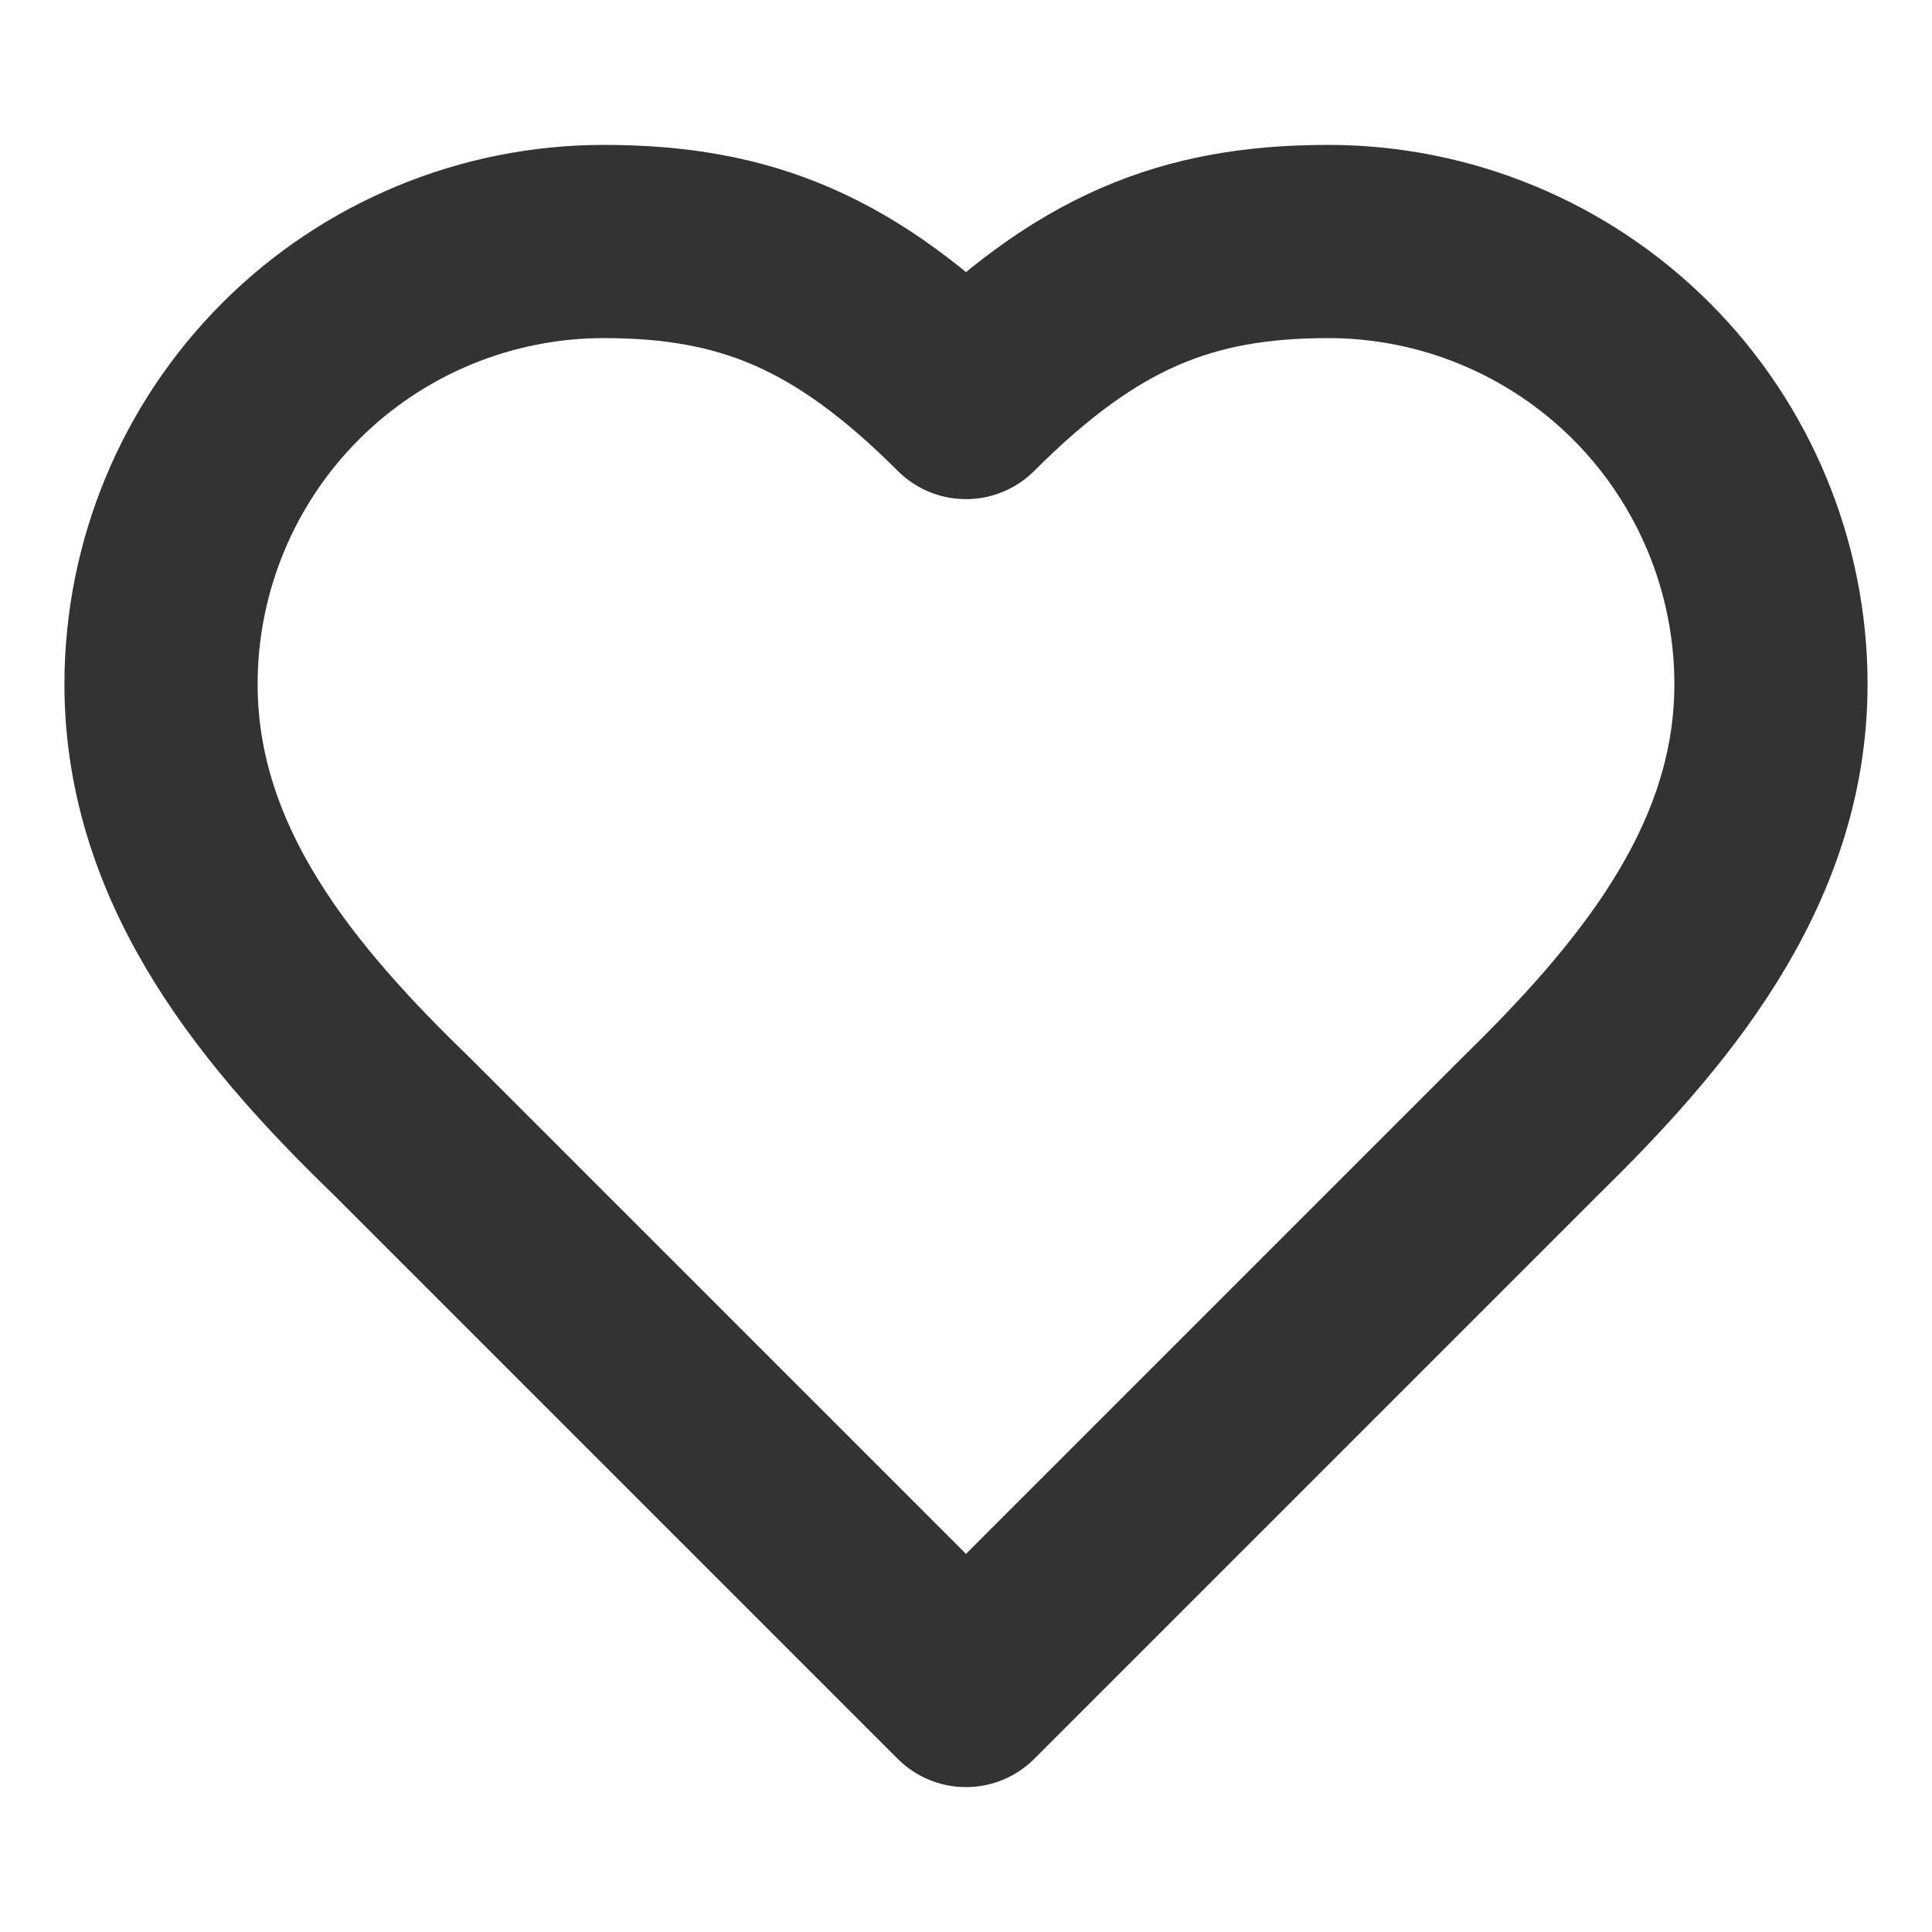
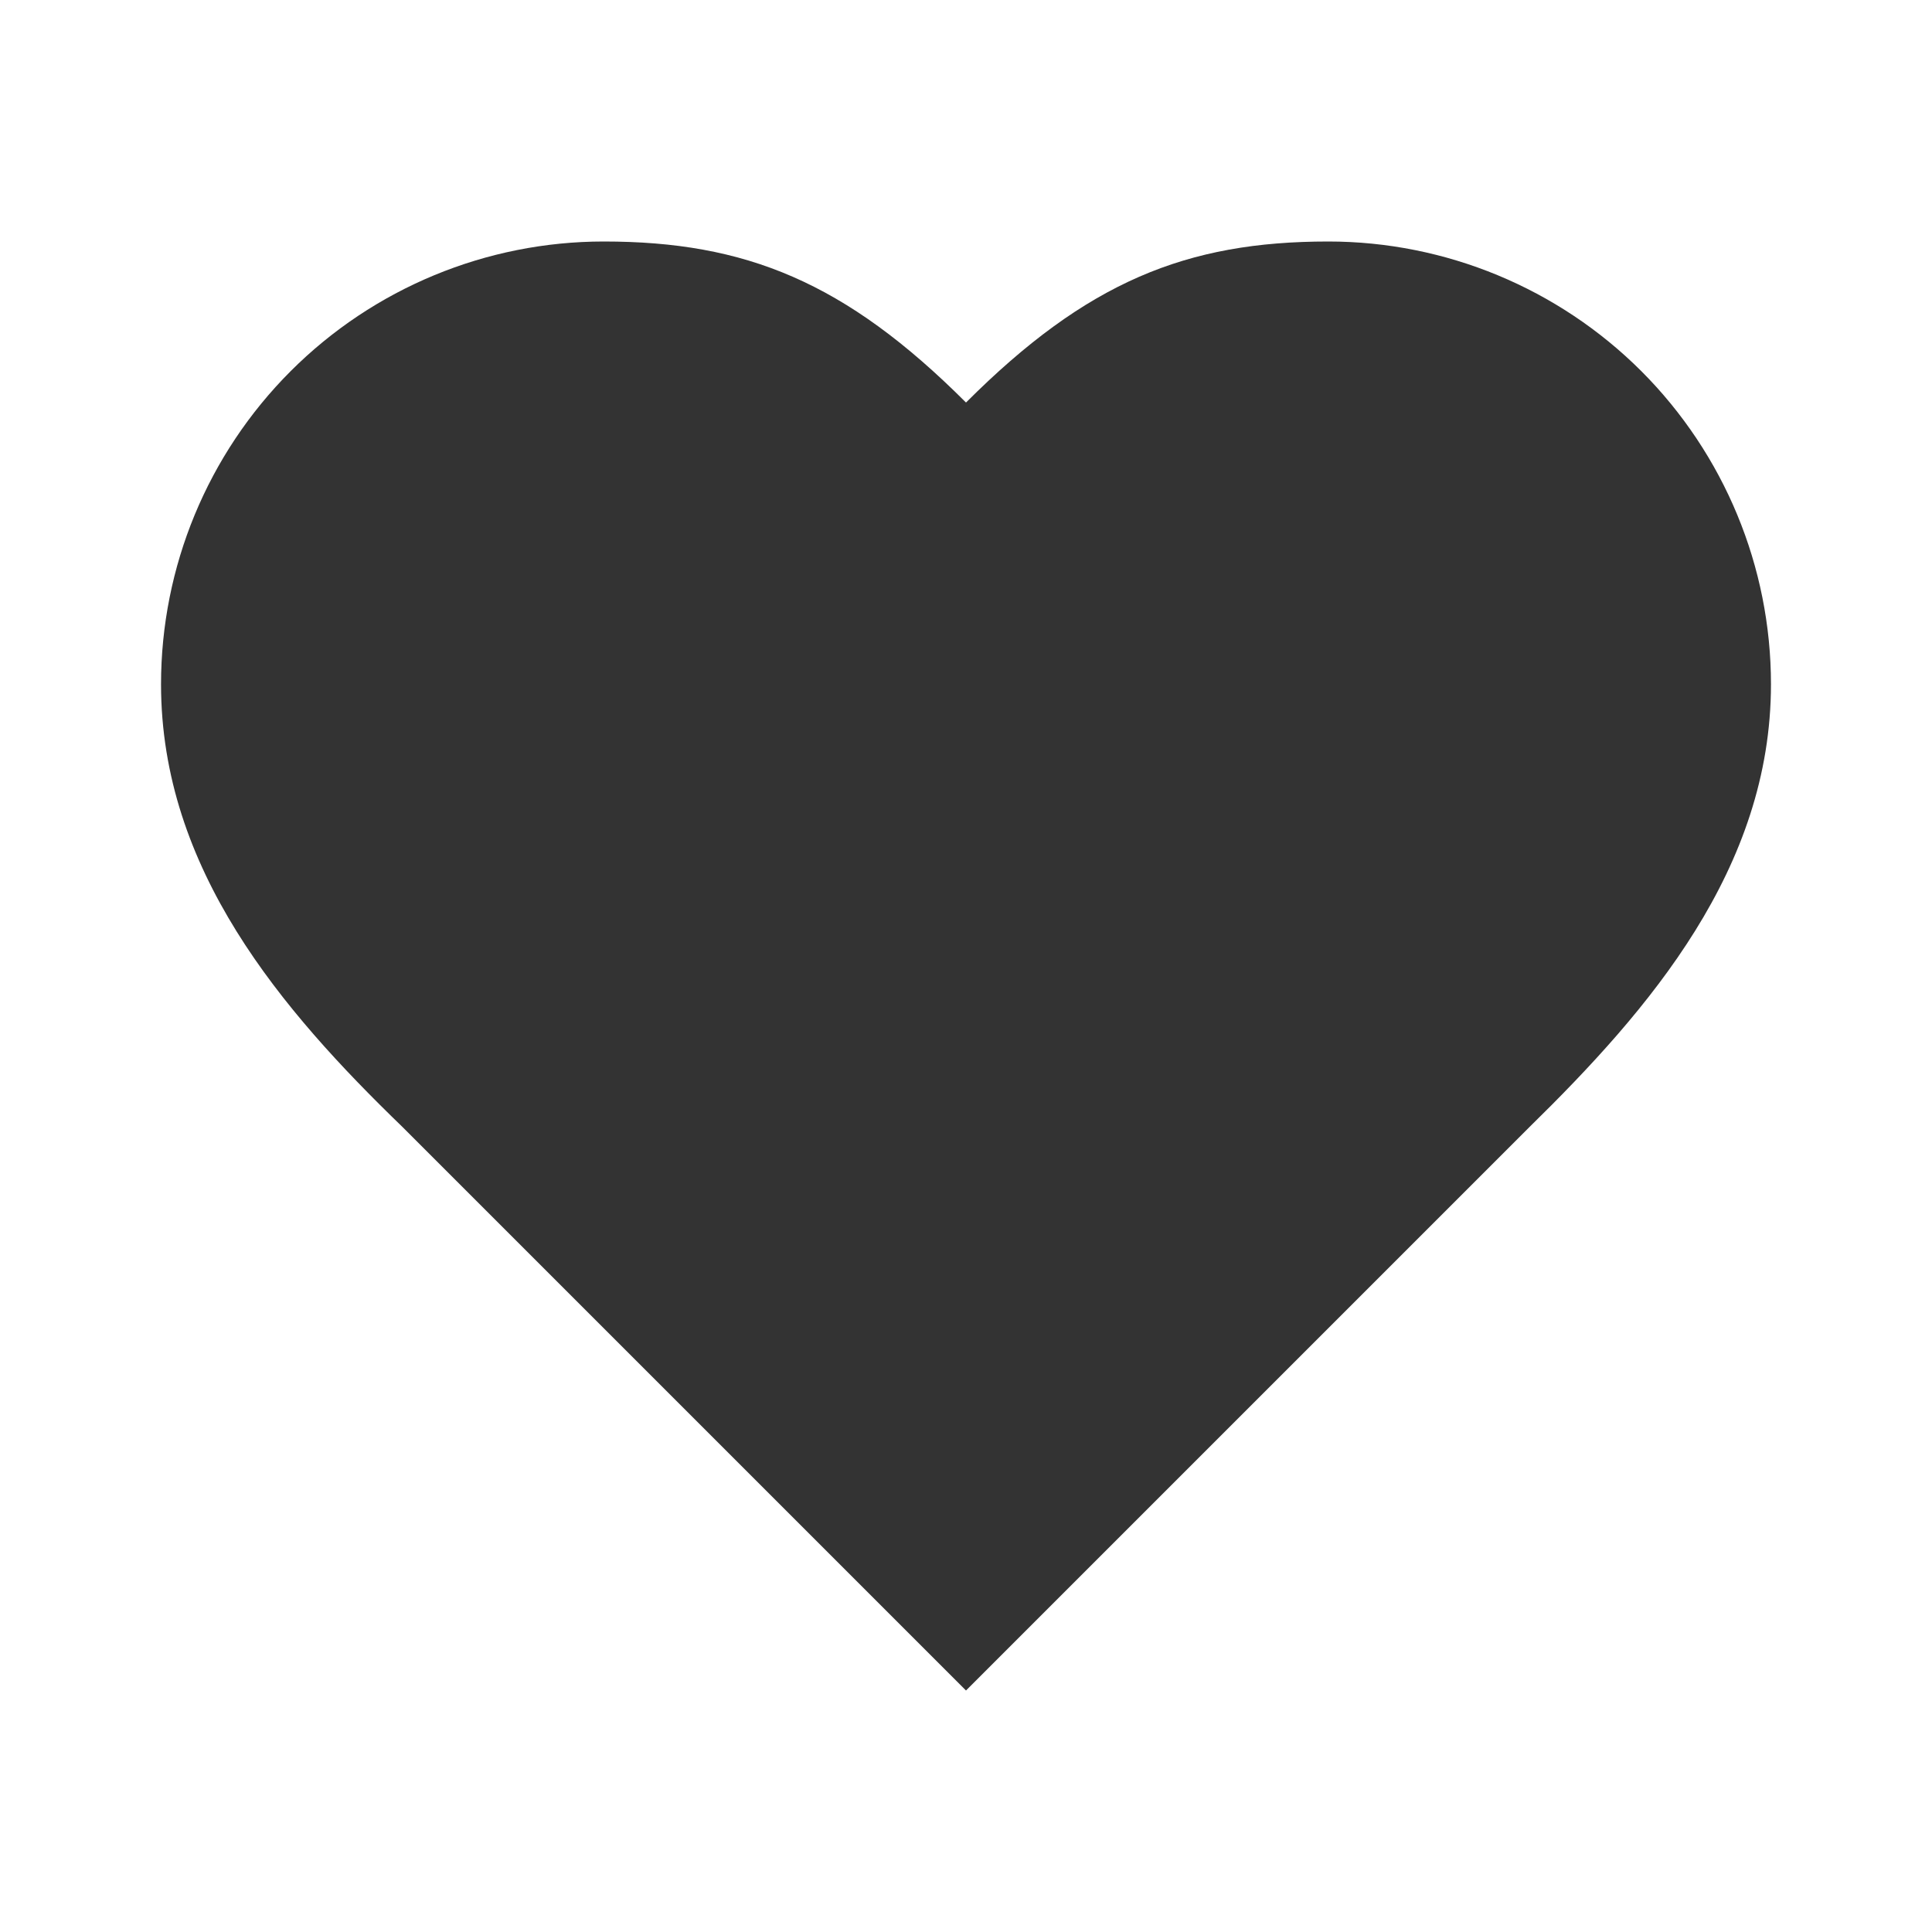
<svg xmlns="http://www.w3.org/2000/svg" width="20" height="20" viewBox="0 0 20 20" fill="none">
-   <path d="M15.833 11.667C17.075 10.45 18.333 8.992 18.333 7.083C18.333 5.868 17.85 4.702 16.991 3.842C16.131 2.983 14.965 2.5 13.75 2.5C12.283 2.5 11.25 2.917 10 4.167C8.75 2.917 7.716 2.5 6.25 2.5C5.034 2.5 3.868 2.983 3.009 3.842C2.149 4.702 1.667 5.868 1.667 7.083C1.667 9 2.917 10.458 4.167 11.667L10 17.5L15.833 11.667Z" stroke="#333333" stroke-width="2" stroke-linecap="round" stroke-linejoin="round" />
+   <path d="M15.833 11.667C17.075 10.45 18.333 8.992 18.333 7.083C18.333 5.868 17.85 4.702 16.991 3.842C16.131 2.983 14.965 2.5 13.75 2.5C12.283 2.5 11.25 2.917 10 4.167C8.75 2.917 7.716 2.5 6.25 2.5C5.034 2.5 3.868 2.983 3.009 3.842C2.149 4.702 1.667 5.868 1.667 7.083C1.667 9 2.917 10.458 4.167 11.667L10 17.5L15.833 11.667Z" fill="#333333" stroke-width="2" stroke-linecap="round" stroke-linejoin="round" />
</svg>
